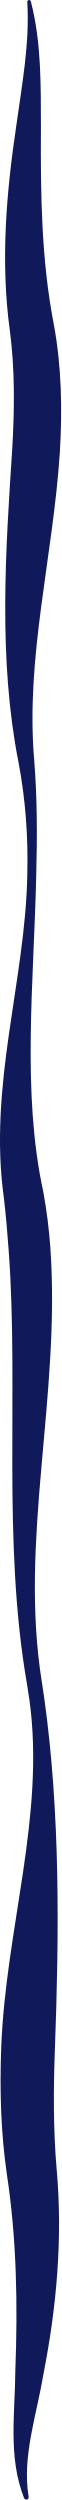
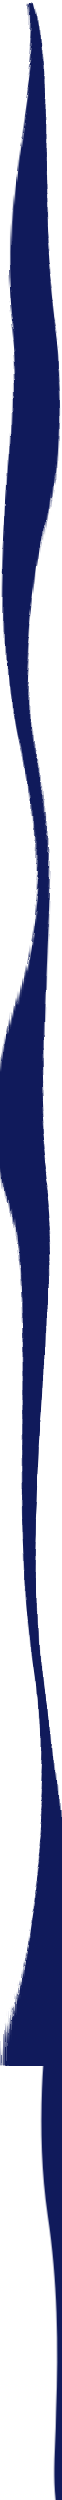
<svg xmlns="http://www.w3.org/2000/svg" width="113" height="4608" viewBox="0 0 113 4608" fill="none">
-   <path d="M56.831 2.6C56.613 1.791 56.128 1.062 55.429 0.581C54.73 0.1 53.882 -0.094 53.06 0.043C52.238 0.18 51.499 0.639 50.993 1.32C50.488 2.002 50.266 2.849 50.321 3.685C50.321 3.685 50.321 3.685 50.321 3.685C54.816 80.195 40.553 155.313 30.038 231.562C11.78 353.904 0.625 481.96 18.179 609.606C27.586 681.142 26.831 754.347 22.468 828.706C10.348 1014.37 -3.482 1214.17 34.099 1405.07C47.05 1473.31 52.189 1543.3 50.272 1613.15C46.54 1809.63 -22.224 2001.51 7.381 2209.66L7.206 2208.6C10.936 2240.79 13.726 2273.11 16.044 2305.58C34.95 2564.56 3.553 2838.1 49.928 3105.42C51.536 3114.71 52.98 3124.02 54.267 3133.34C83.561 3346.7 10.627 3554.45 2.245 3773.94C-0.667 3851.34 1.349 3930.16 12.779 4008.49C30.707 4127.17 32.891 4247.78 28.201 4371.33C27.847 4447.14 14.451 4528.59 44.423 4604.6C44.903 4605.6 45.706 4606.44 46.732 4606.91C47.757 4607.38 48.91 4607.44 49.953 4607.08C50.997 4606.71 51.859 4605.94 52.368 4604.94C52.877 4603.93 52.98 4602.77 52.729 4601.69C52.729 4601.69 52.729 4601.69 52.729 4601.69C40.614 4527.95 67.217 4453 79.831 4377.1C104.037 4254.5 116.034 4125.91 104.374 3997.8C98.179 3925.3 98.385 3851.86 101.175 3777.65C108.902 3567.72 111.56 3345.04 81.508 3129.57C80.187 3120.01 78.763 3110.44 77.224 3100.87C34.759 2837.56 111.987 2574.67 92.848 2300.09C90.406 2265.87 86.141 2231.65 79.947 2197.69C79.908 2197.48 79.817 2196.84 79.772 2196.63C39.864 2012.91 62.437 1810.58 66.766 1613.59C68.689 1543.08 68.752 1472.28 63.053 1401.21C46.823 1211.28 97.451 1028.73 110.319 833.828C114.88 756.101 113.786 675.892 98.974 596.679C76.373 479.782 74.612 358.678 75.462 234.835C75.128 158.168 76.572 78.427 56.831 2.6Z" fill="#101A5B" />
+   <defs>
+     <filter id="vine-wiggle" x="-100%" y="-5%" width="300%" height="110%" color-interpolation-filters="sRGB">
+       <feTurbulence type="fractalNoise" baseFrequency="0.010 0.001" numOctaves="1" seed="4" result="vine-noise" />
+       <feOffset in="vine-noise" dx="0" dy="-800" result="flowing-noise">
+         <animate attributeName="dy" values="-800;800;-800" dur="11s" repeatCount="indefinite" calcMode="spline" keyTimes="0;0.5;1" keySplines="0.42 0 0.58 1;0.42 0 0.58 1" />
+       </feOffset>
+       <feDisplacementMap in="SourceGraphic" in2="flowing-noise" scale="150" xChannelSelector="R" yChannelSelector="G" />
+     </filter>
+   </defs>
+   <style>.vine-shape{filter:url(#vine-wiggle);}</style>
+   <path class="vine-shape" d="M56.831 2.6C56.613 1.791 56.128 1.062 55.429 0.581C54.73 0.1 53.882 -0.094 53.06 0.043C52.238 0.18 51.499 0.639 50.993 1.32C50.488 2.002 50.266 2.849 50.321 3.685C50.321 3.685 50.321 3.685 50.321 3.685C54.816 80.195 40.553 155.313 30.038 231.562C11.78 353.904 0.625 481.96 18.179 609.606C27.586 681.142 26.831 754.347 22.468 828.706C10.348 1014.37 -3.482 1214.17 34.099 1405.07C47.05 1473.31 52.189 1543.3 50.272 1613.15C46.54 1809.63 -22.224 2001.51 7.381 2209.66L7.206 2208.6C10.936 2240.79 13.726 2273.11 16.044 2305.58C34.95 2564.56 3.553 2838.1 49.928 3105.42C51.536 3114.71 52.98 3124.02 54.267 3133.34C83.561 3346.7 10.627 3554.45 2.245 3773.94C-0.667 3851.34 1.349 3930.16 12.779 4008.49C30.707 4127.17 32.891 4247.78 28.201 4371.33C27.847 4447.14 14.451 4528.59 44.423 4604.6C44.903 4605.6 45.706 4606.44 46.732 4606.91C47.757 4607.38 48.91 4607.44 49.953 4607.08C50.997 4606.71 51.859 4605.94 52.368 4604.94C52.877 4603.93 52.98 4602.77 52.729 4601.69C52.729 4601.69 52.729 4601.69 52.729 4601.69C40.614 4527.95 67.217 4453 79.831 4377.1C104.037 4254.5 116.034 4125.91 104.374 3997.8C98.179 3925.3 98.385 3851.86 101.175 3777.65C108.902 3567.72 111.56 3345.04 81.508 3129.57C80.187 3120.01 78.763 3110.44 77.224 3100.87C34.759 2837.56 111.987 2574.67 92.848 2300.09C90.406 2265.87 86.141 2231.65 79.947 2197.69C79.908 2197.48 79.817 2196.84 79.772 2196.63C39.864 2012.91 62.437 1810.58 66.766 1613.59C68.689 1543.08 68.752 1472.28 63.053 1401.21C46.823 1211.28 97.451 1028.73 110.319 833.828C114.88 756.101 113.786 675.892 98.974 596.679C76.373 479.782 74.612 358.678 75.462 234.835C75.128 158.168 76.572 78.427 56.831 2.6Z" fill="#101A5B" />
</svg>
